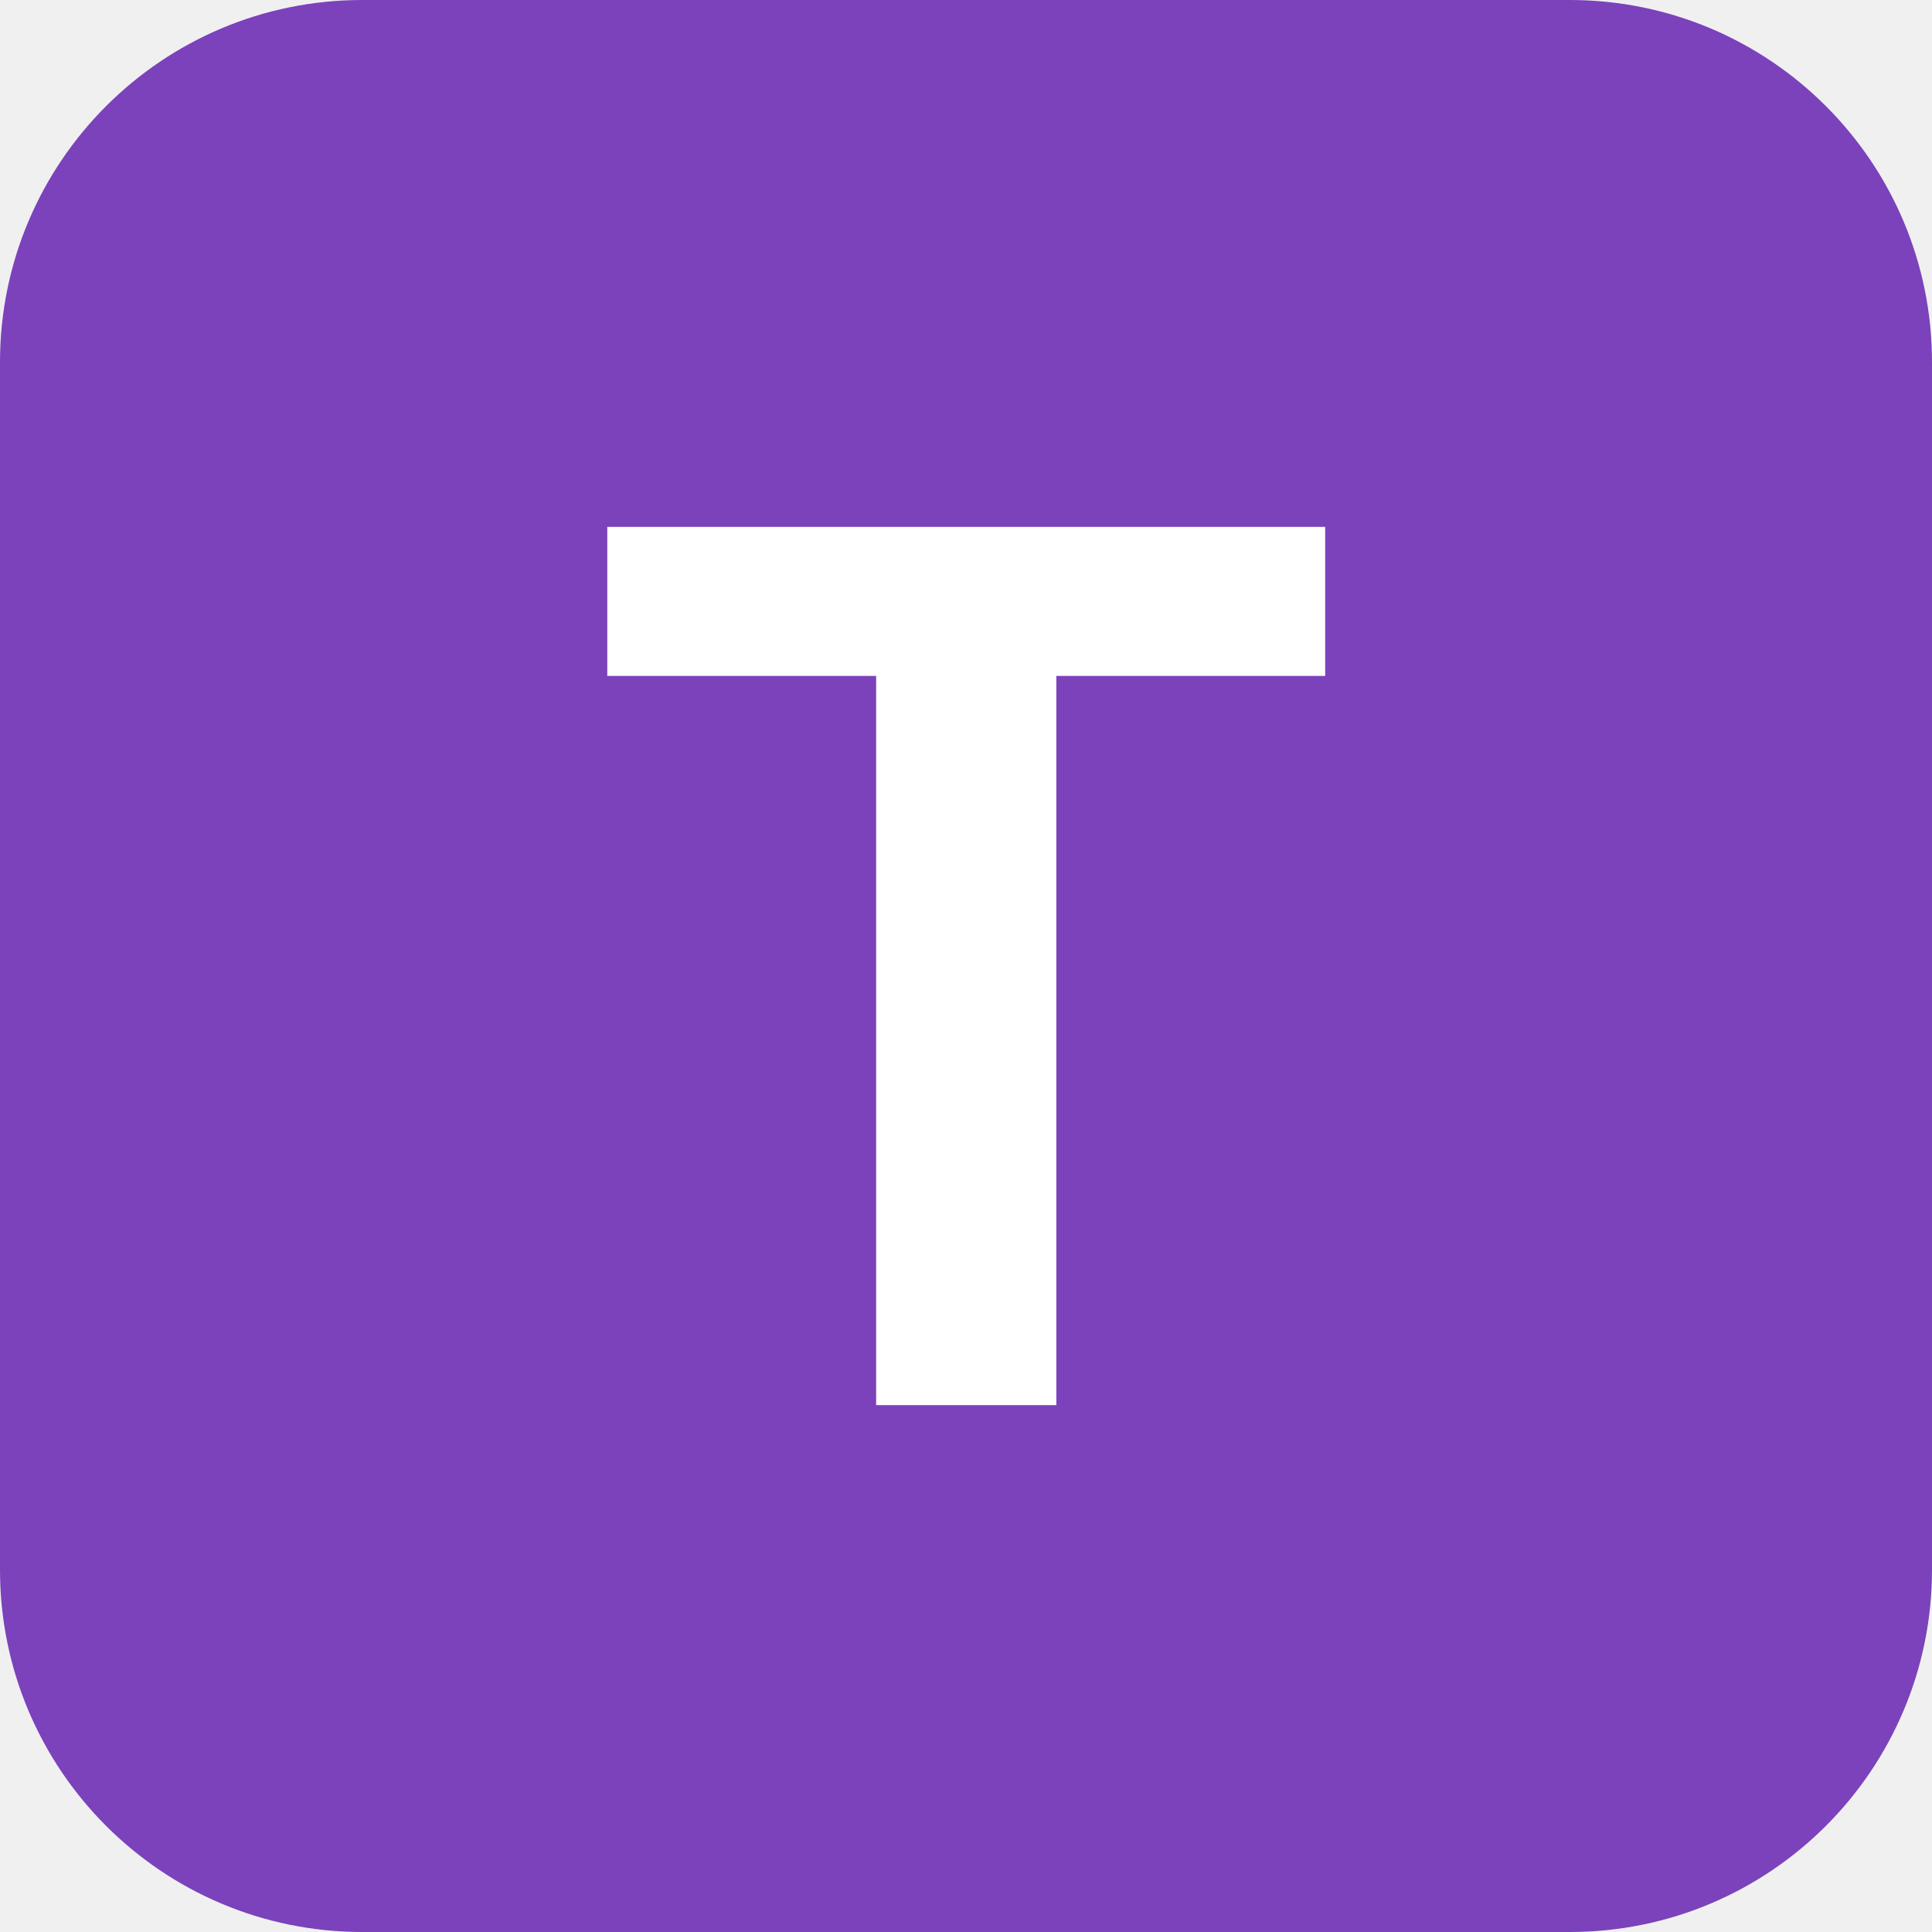
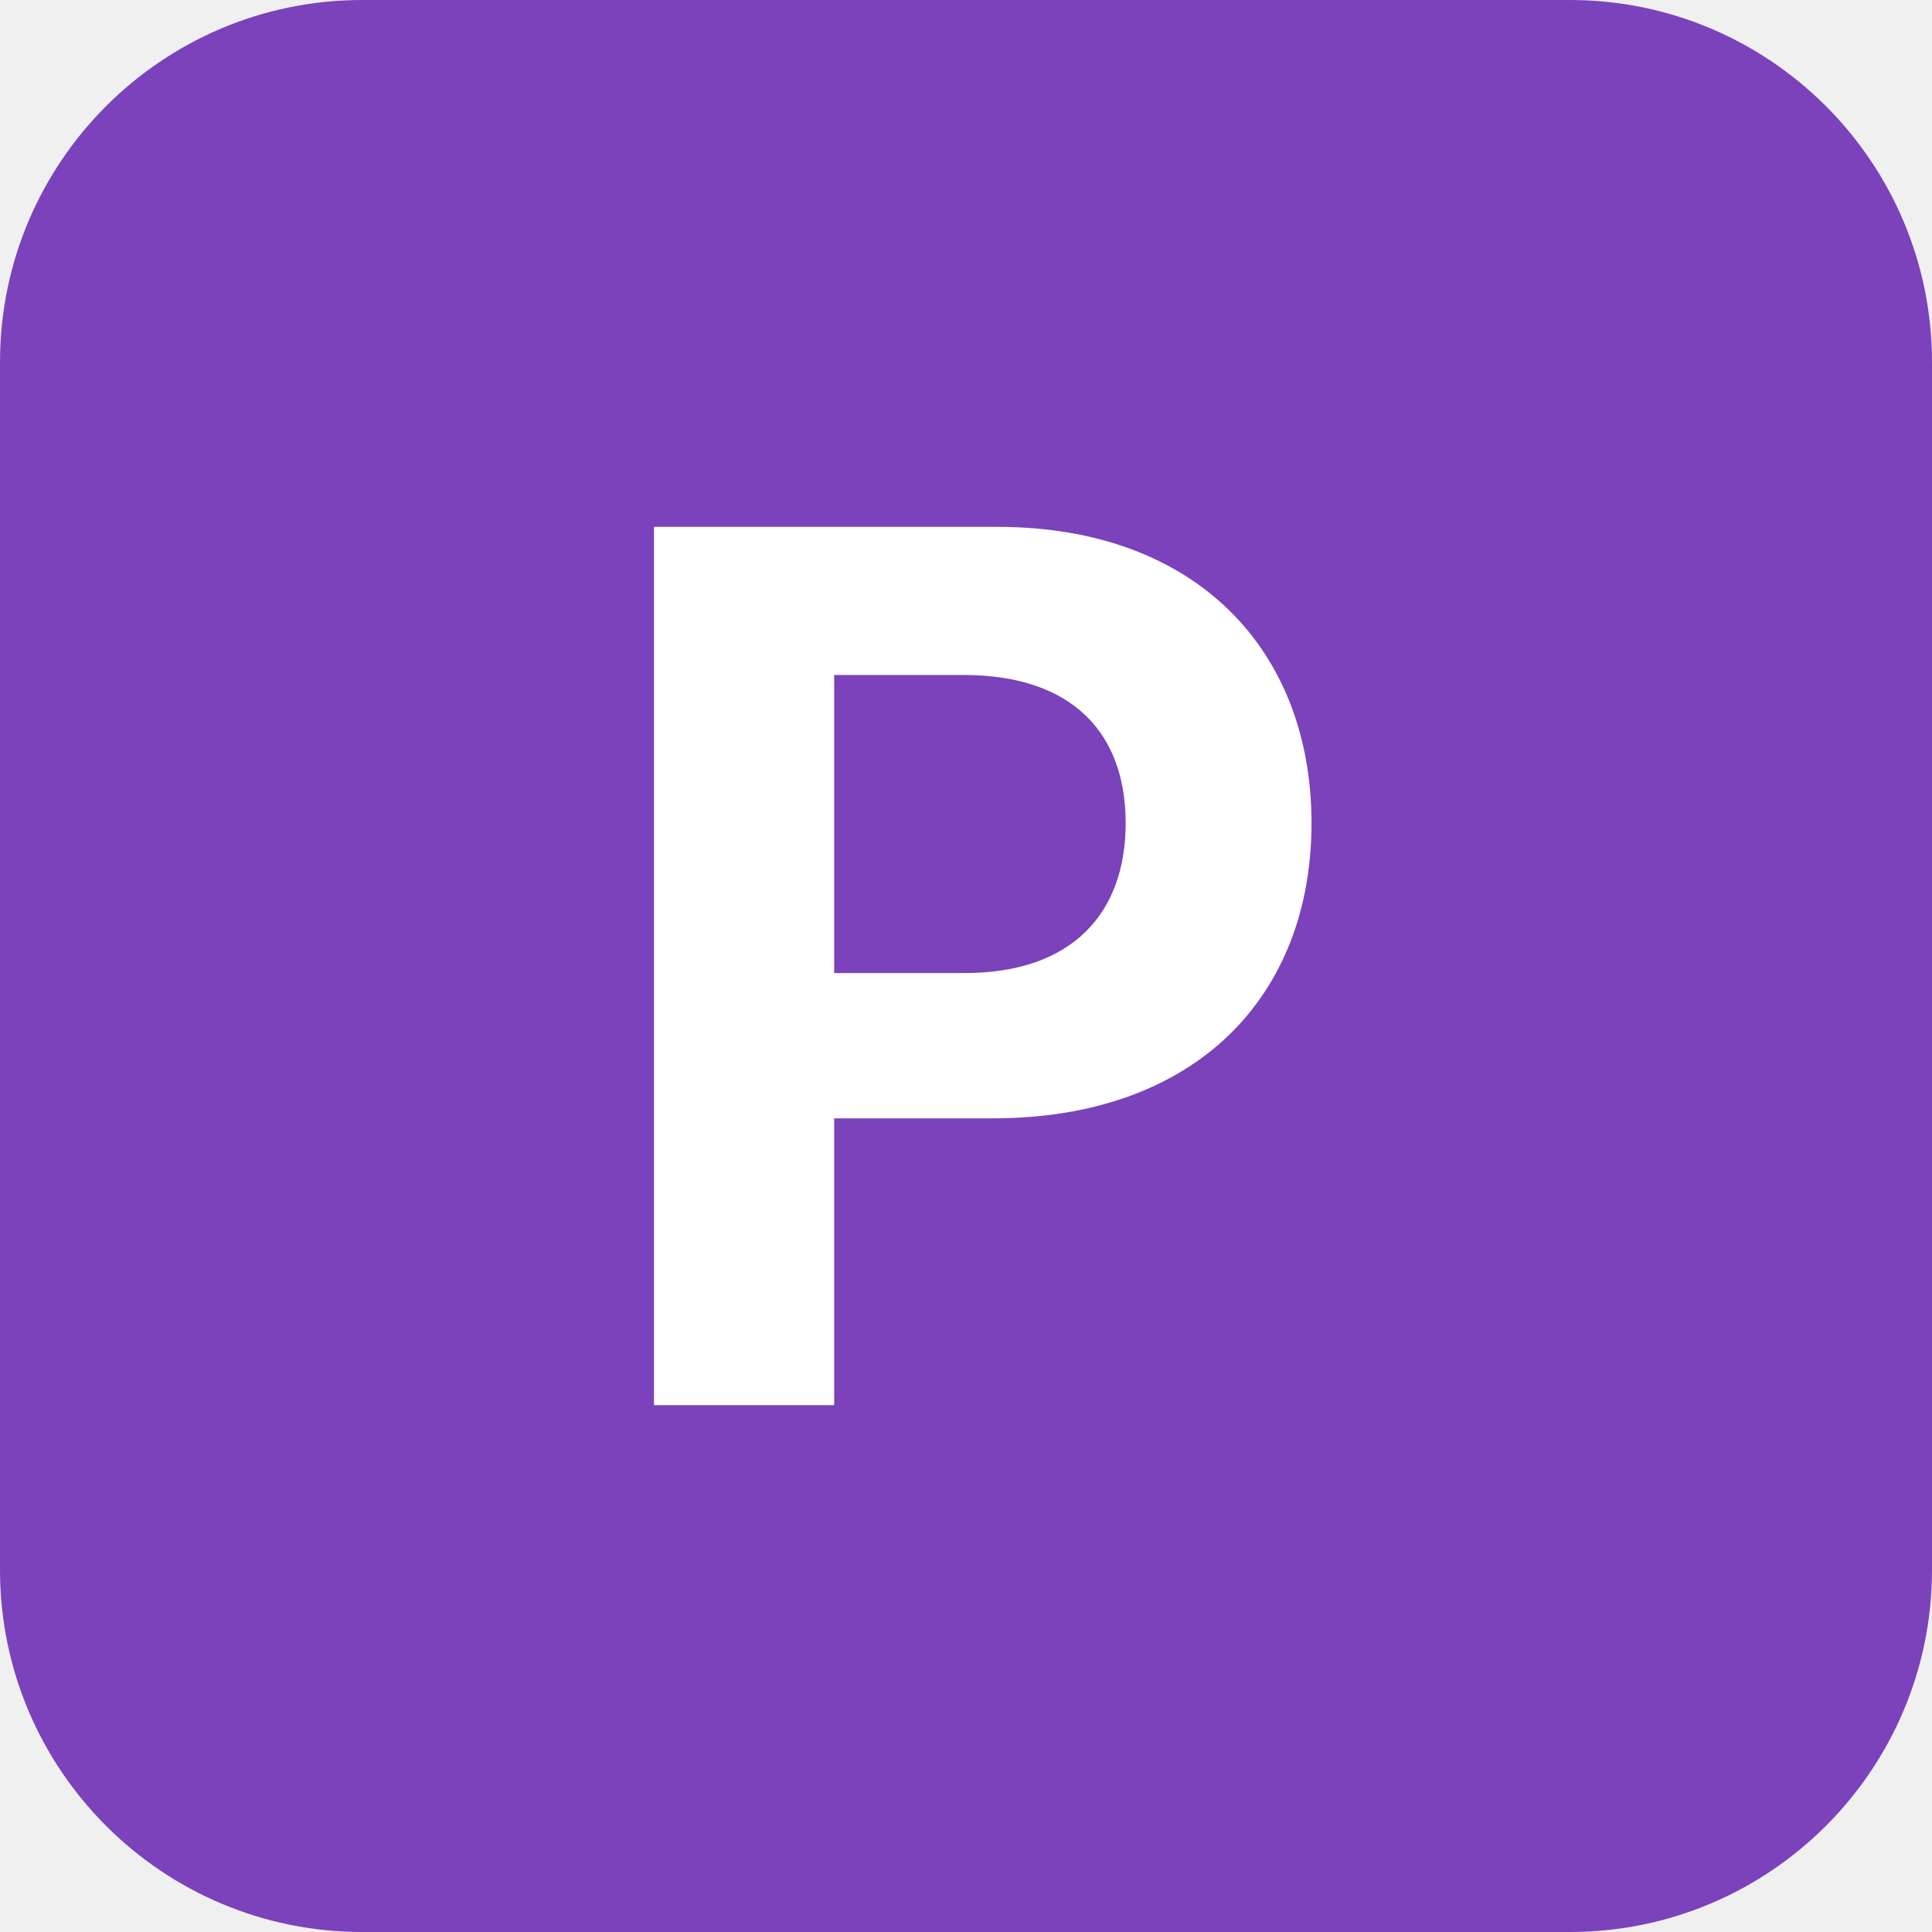
<svg xmlns="http://www.w3.org/2000/svg" viewBox="0 0 32 32" width="32" height="32">
  <rect width="32" height="32" rx="6" fill="#7b42bc" />
-   <text x="16" y="16" text-anchor="middle" dominant-baseline="central" font-family="Inter, system-ui, -apple-system, sans-serif" font-size="20" font-weight="700" fill="#ffffff" letter-spacing="-0.5">T</text>
+   <text x="16" y="16" text-anchor="middle" dominant-baseline="central" font-family="Inter, system-ui, -apple-system, sans-serif" font-size="20" font-weight="700" fill="#ffffff" letter-spacing="-0.5">P</text>
</svg>
